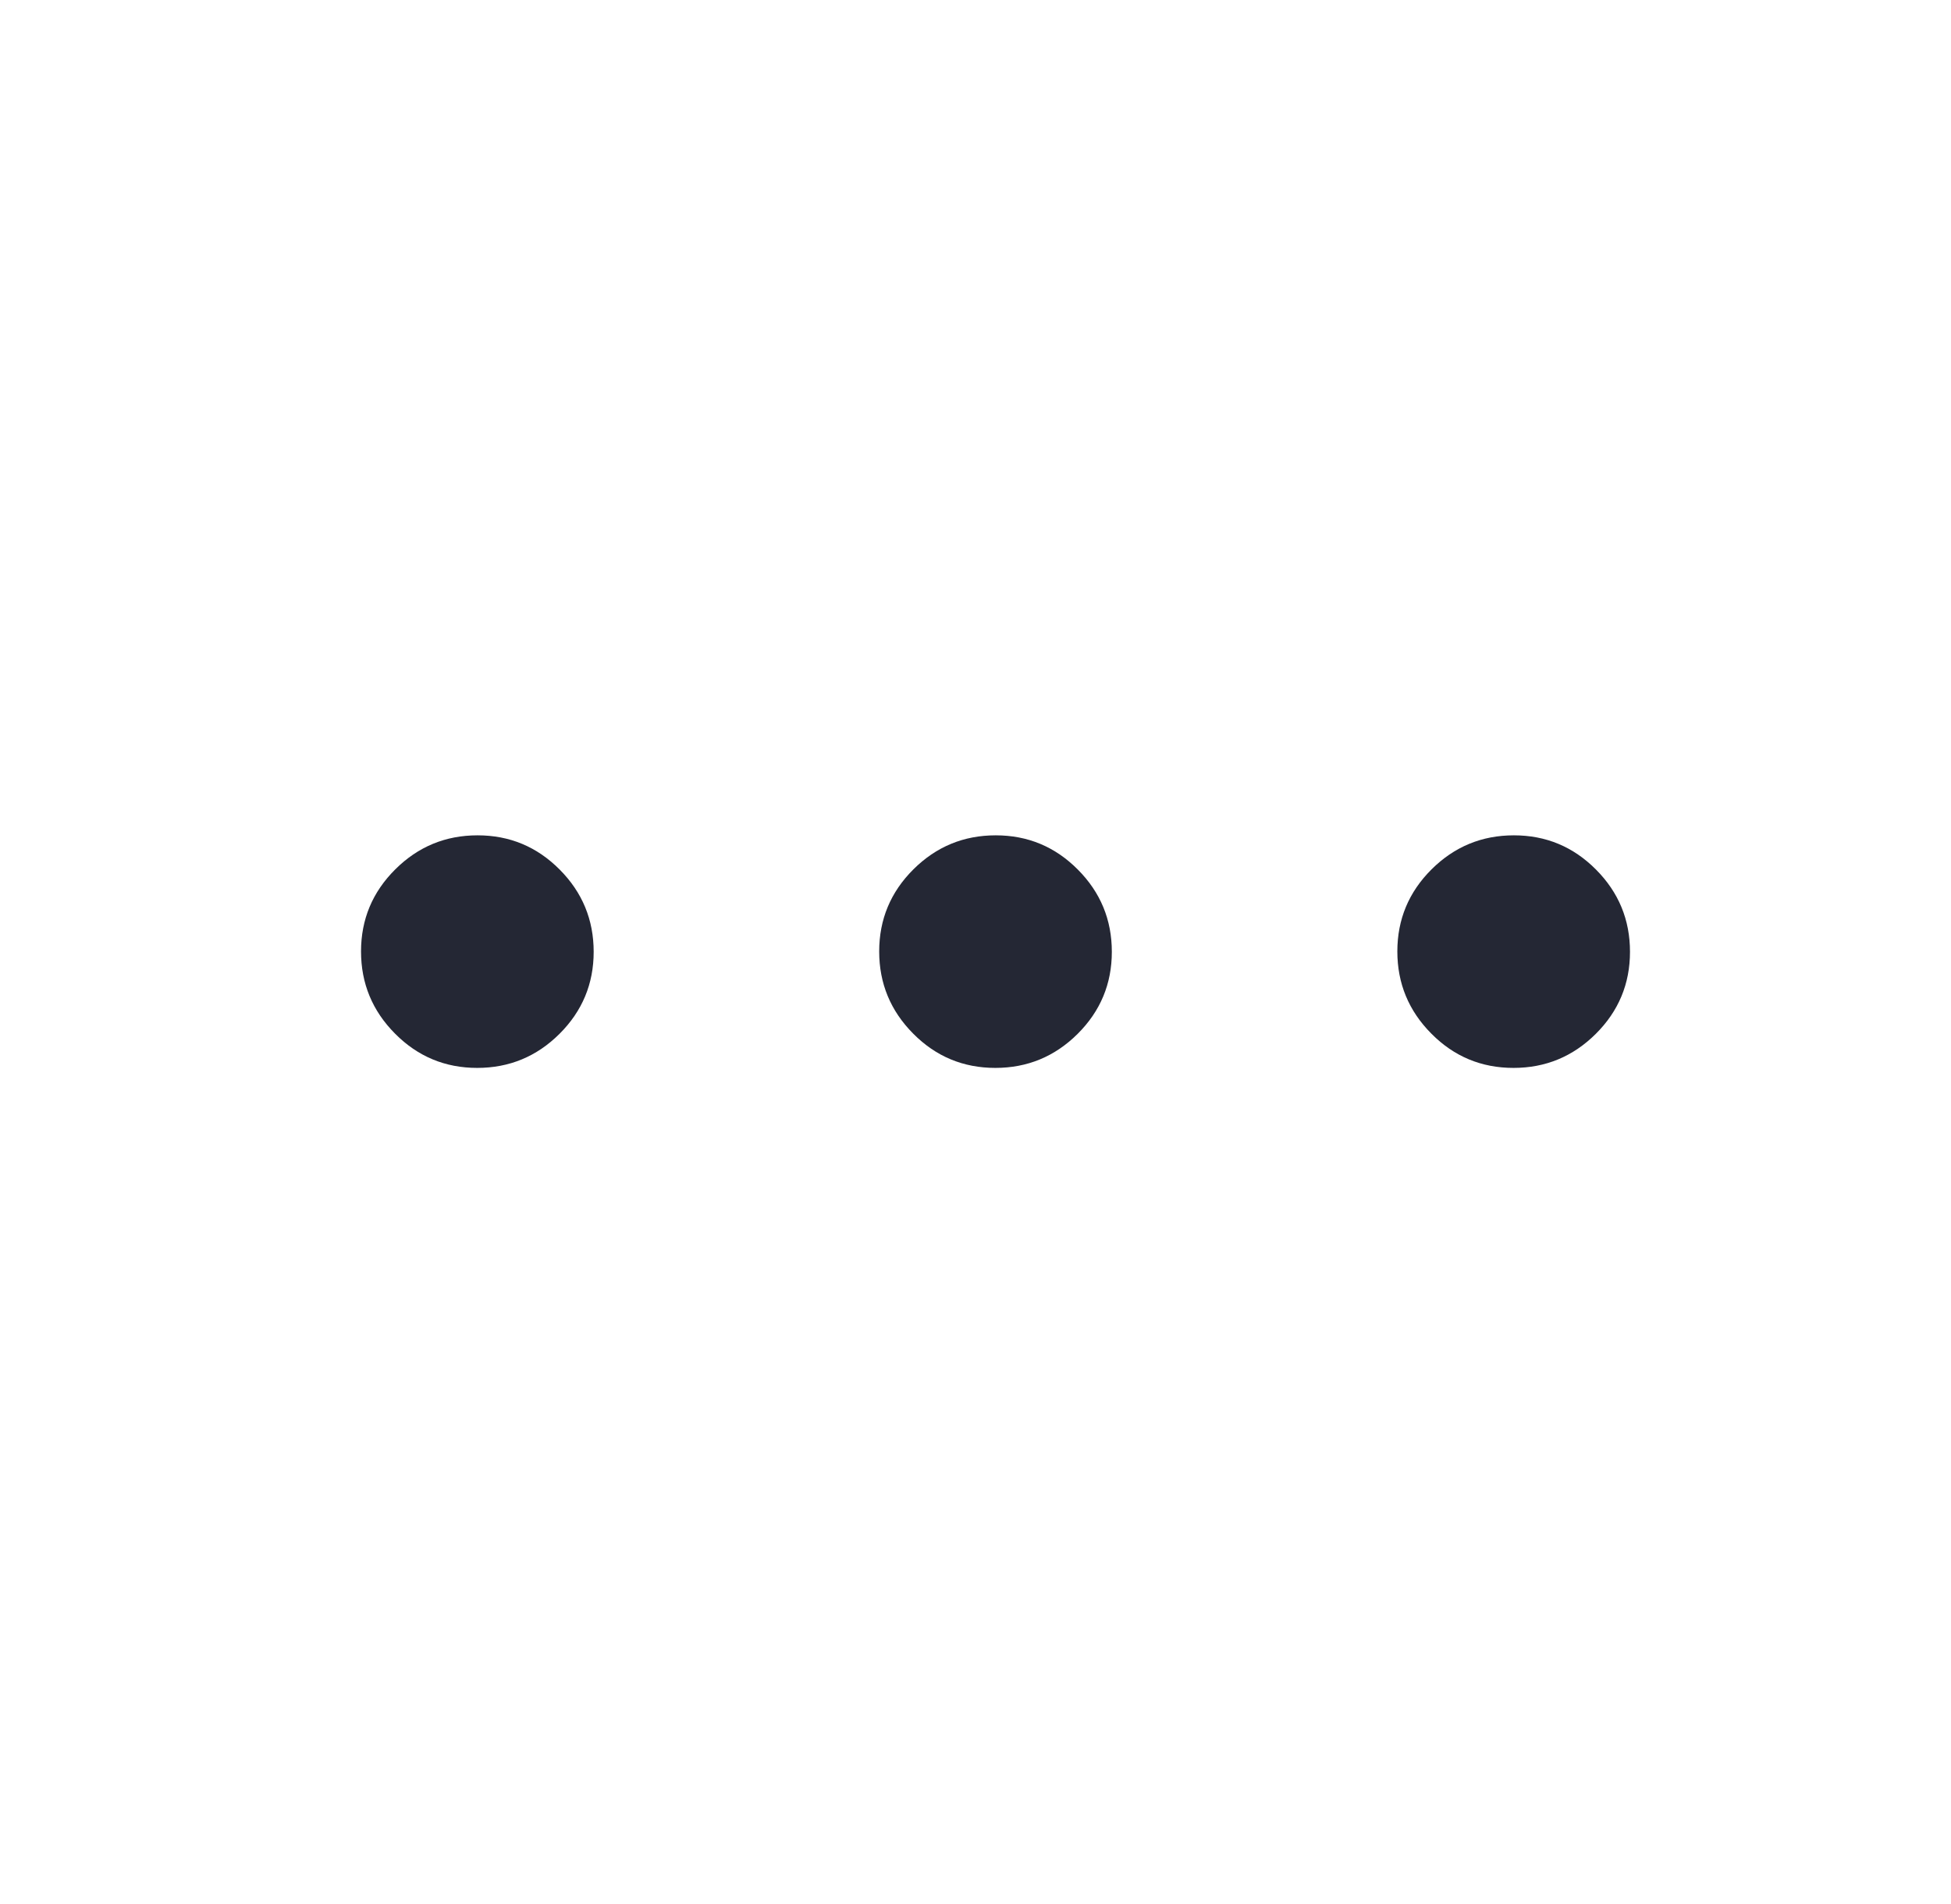
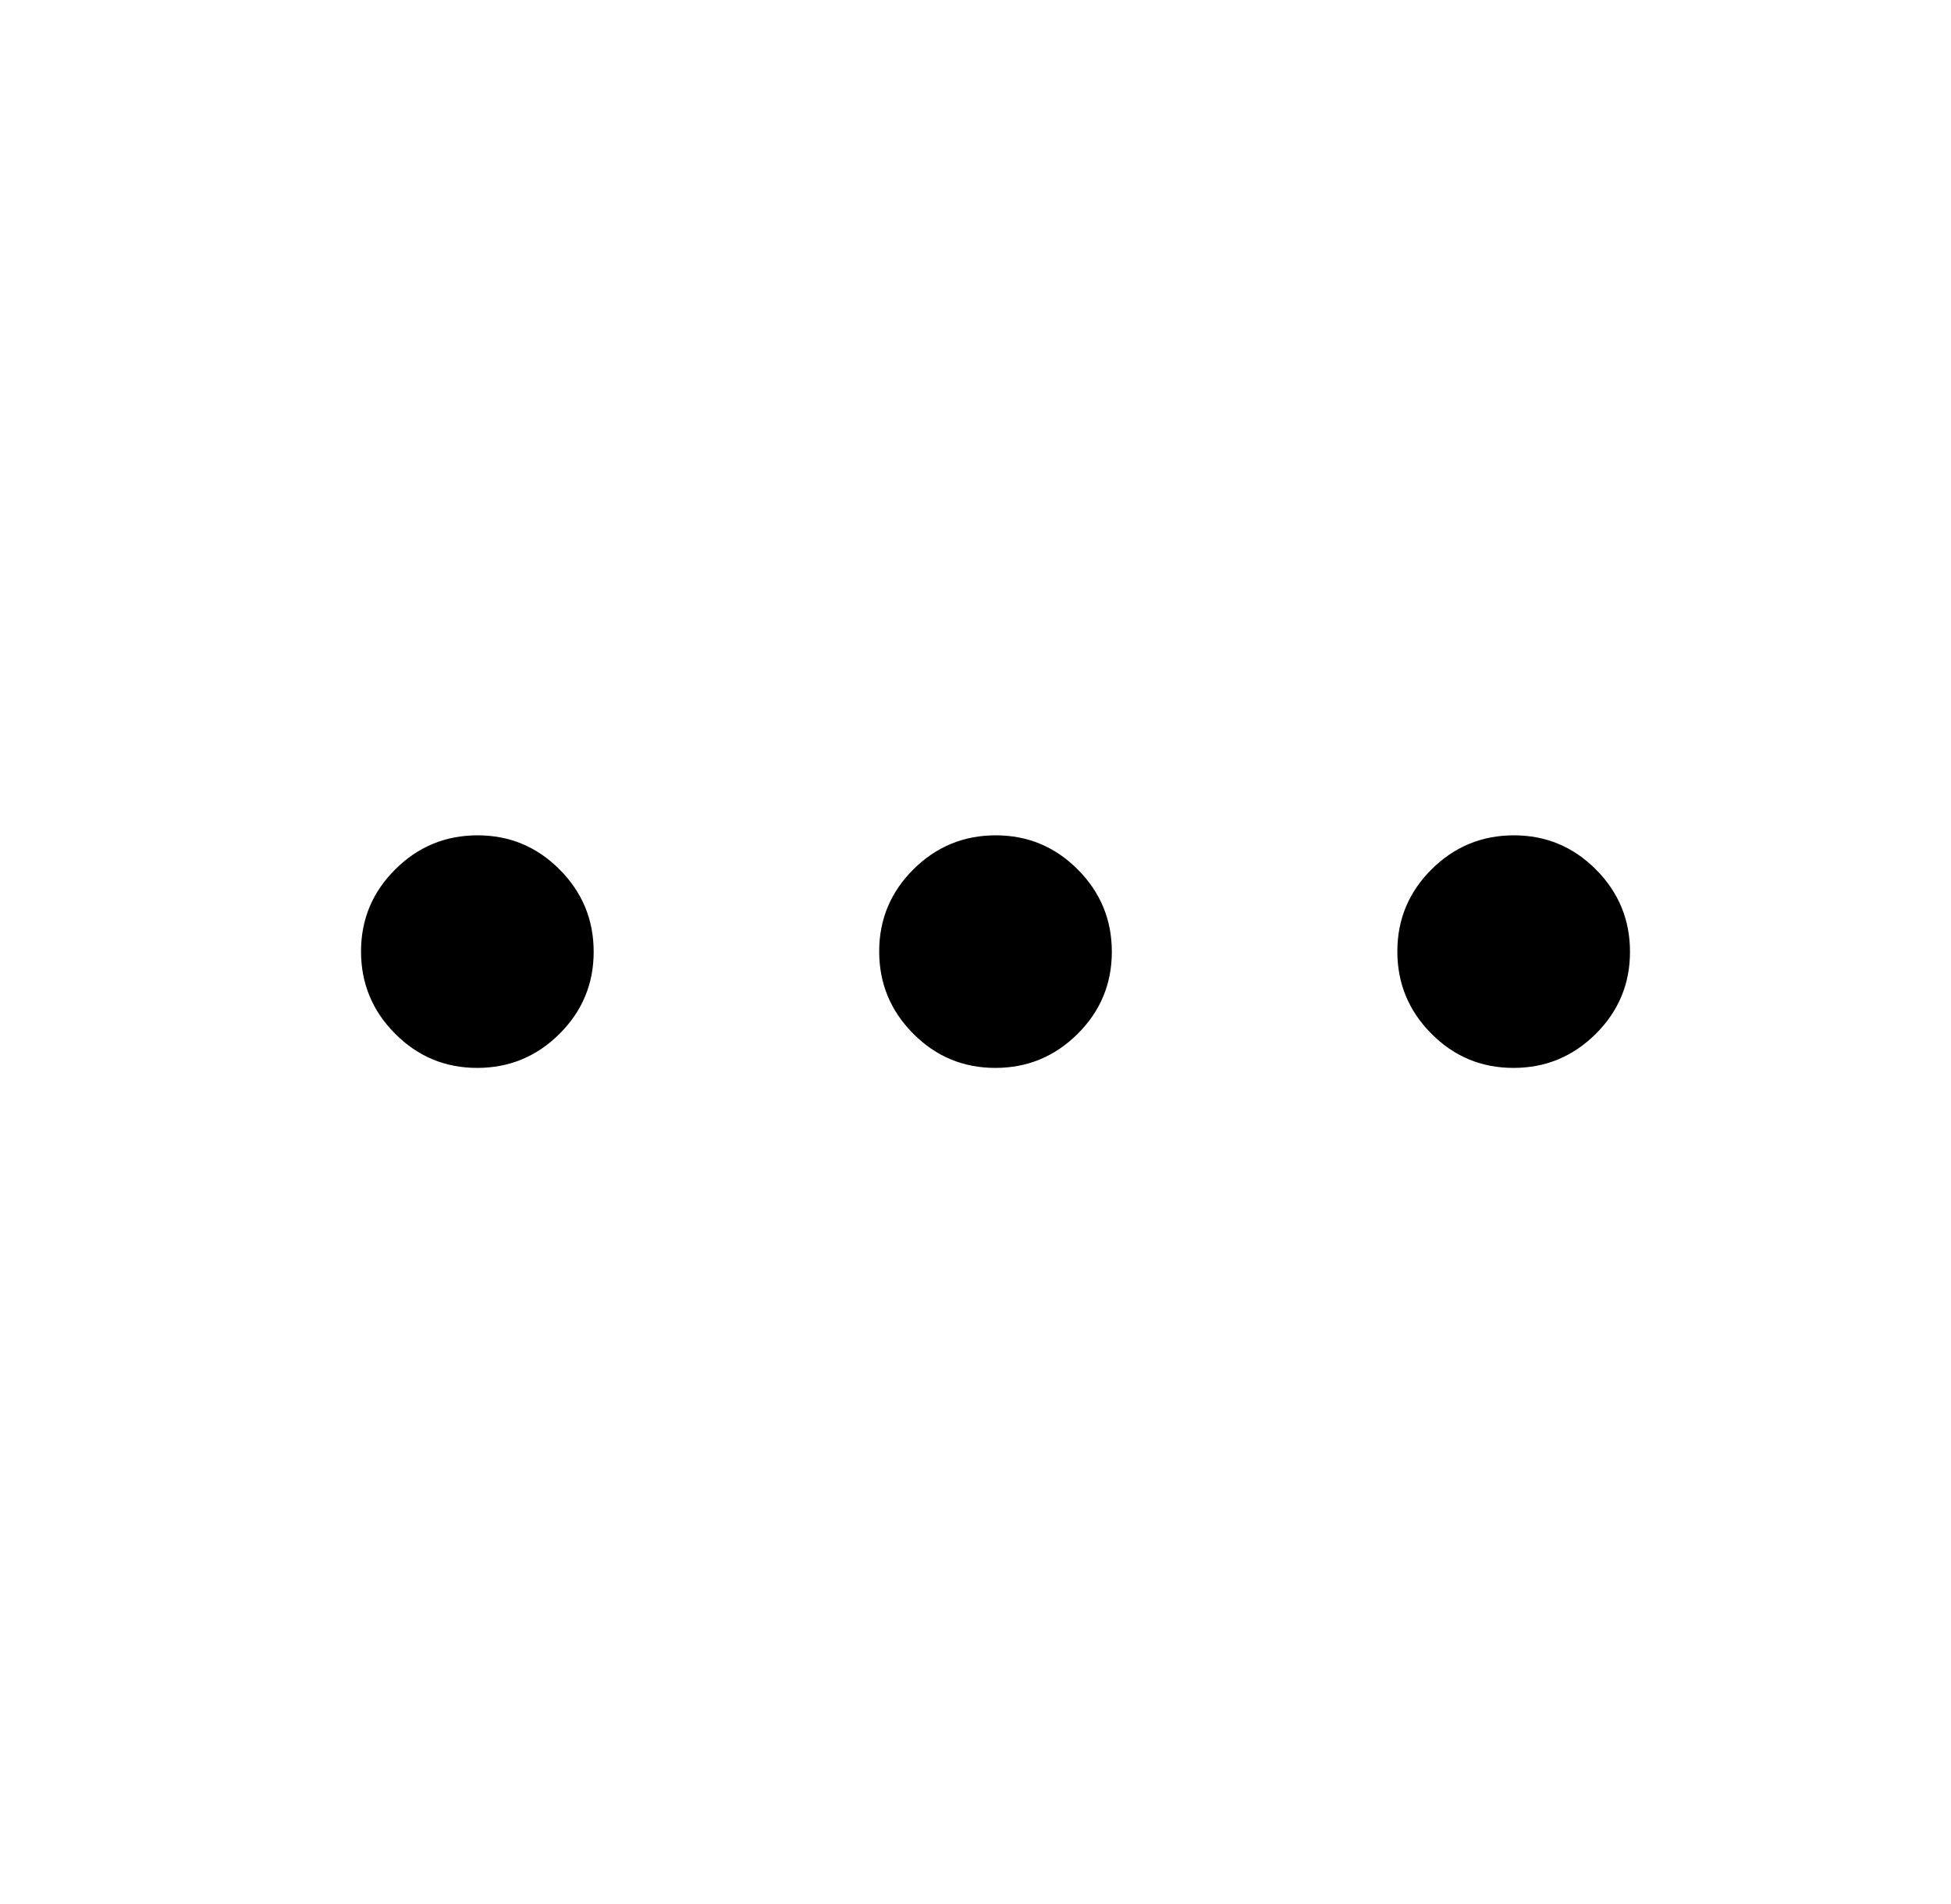
<svg xmlns="http://www.w3.org/2000/svg" width="41" height="40" viewBox="0 0 41 40" fill="none">
  <g id="more_horiz">
    <mask id="mask0_4379_12894" style="mask-type:alpha" maskUnits="userSpaceOnUse" x="0" y="0" width="41" height="40">
      <rect id="Bounding box" x="0.921" width="40" height="40" fill="#D9D9D9" />
    </mask>
    <g mask="url(#mask0_4379_12894)">
-       <path id="more_horiz_2" d="M10.028 22.444C9.355 22.444 8.78 22.205 8.303 21.725C7.826 21.246 7.587 20.669 7.587 19.996C7.587 19.323 7.827 18.748 8.307 18.271C8.786 17.794 9.362 17.556 10.036 17.556C10.709 17.556 11.284 17.795 11.761 18.275C12.238 18.754 12.476 19.331 12.476 20.004C12.476 20.677 12.236 21.252 11.757 21.729C11.278 22.206 10.701 22.444 10.028 22.444ZM20.917 22.444C20.244 22.444 19.668 22.205 19.192 21.725C18.715 21.246 18.476 20.669 18.476 19.996C18.476 19.323 18.716 18.748 19.195 18.271C19.675 17.794 20.251 17.556 20.925 17.556C21.598 17.556 22.173 17.795 22.65 18.275C23.127 18.754 23.365 19.331 23.365 20.004C23.365 20.677 23.125 21.252 22.646 21.729C22.166 22.206 21.59 22.444 20.917 22.444ZM31.806 22.444C31.132 22.444 30.557 22.205 30.081 21.725C29.604 21.246 29.365 20.669 29.365 19.996C29.365 19.323 29.605 18.748 30.084 18.271C30.564 17.794 31.14 17.556 31.814 17.556C32.487 17.556 33.062 17.795 33.539 18.275C34.016 18.754 34.254 19.331 34.254 20.004C34.254 20.677 34.014 21.252 33.535 21.729C33.055 22.206 32.479 22.444 31.806 22.444Z" fill="#242734" />
+       <path id="more_horiz_2" d="M10.028 22.444C9.355 22.444 8.78 22.205 8.303 21.725C7.826 21.246 7.587 20.669 7.587 19.996C7.587 19.323 7.827 18.748 8.307 18.271C8.786 17.794 9.362 17.556 10.036 17.556C10.709 17.556 11.284 17.795 11.761 18.275C12.238 18.754 12.476 19.331 12.476 20.004C12.476 20.677 12.236 21.252 11.757 21.729C11.278 22.206 10.701 22.444 10.028 22.444ZM20.917 22.444C20.244 22.444 19.668 22.205 19.192 21.725C18.715 21.246 18.476 20.669 18.476 19.996C18.476 19.323 18.716 18.748 19.195 18.271C19.675 17.794 20.251 17.556 20.925 17.556C21.598 17.556 22.173 17.795 22.65 18.275C23.127 18.754 23.365 19.331 23.365 20.004C23.365 20.677 23.125 21.252 22.646 21.729C22.166 22.206 21.59 22.444 20.917 22.444ZM31.806 22.444C31.132 22.444 30.557 22.205 30.081 21.725C29.604 21.246 29.365 20.669 29.365 19.996C29.365 19.323 29.605 18.748 30.084 18.271C30.564 17.794 31.14 17.556 31.814 17.556C32.487 17.556 33.062 17.795 33.539 18.275C34.016 18.754 34.254 19.331 34.254 20.004C34.254 20.677 34.014 21.252 33.535 21.729C33.055 22.206 32.479 22.444 31.806 22.444Z" fill="currentColor" />
    </g>
  </g>
</svg>
